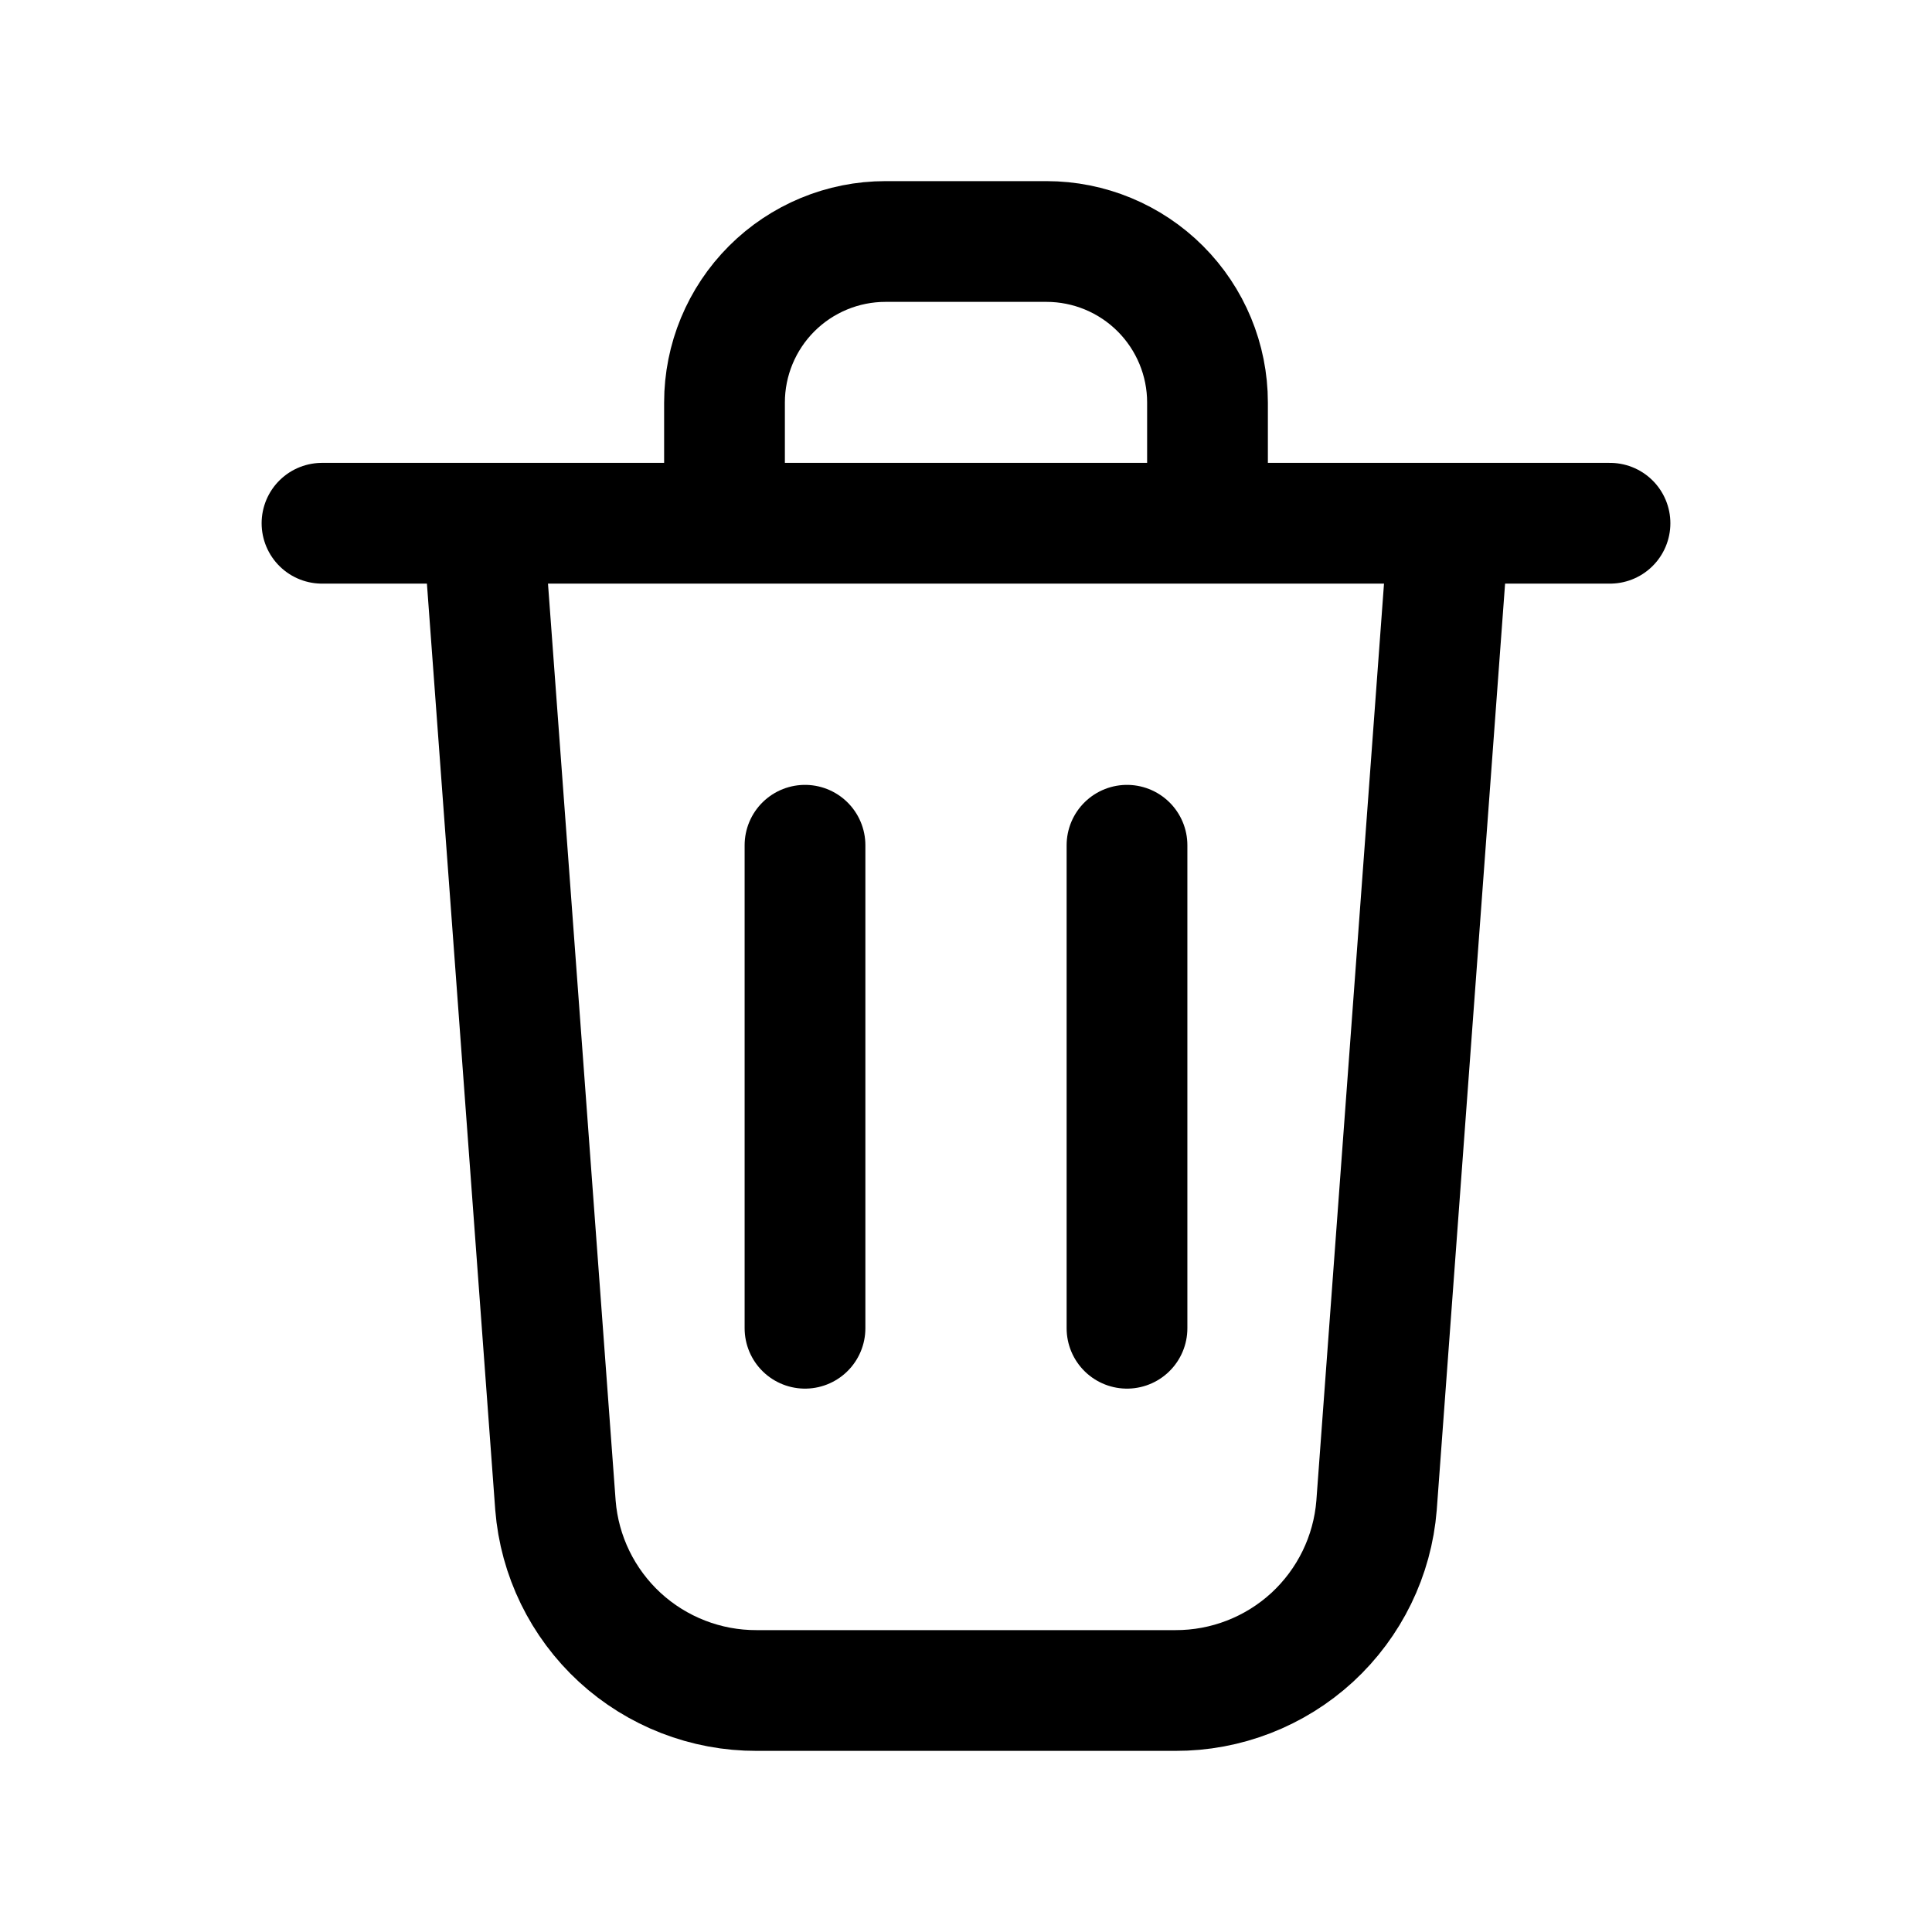
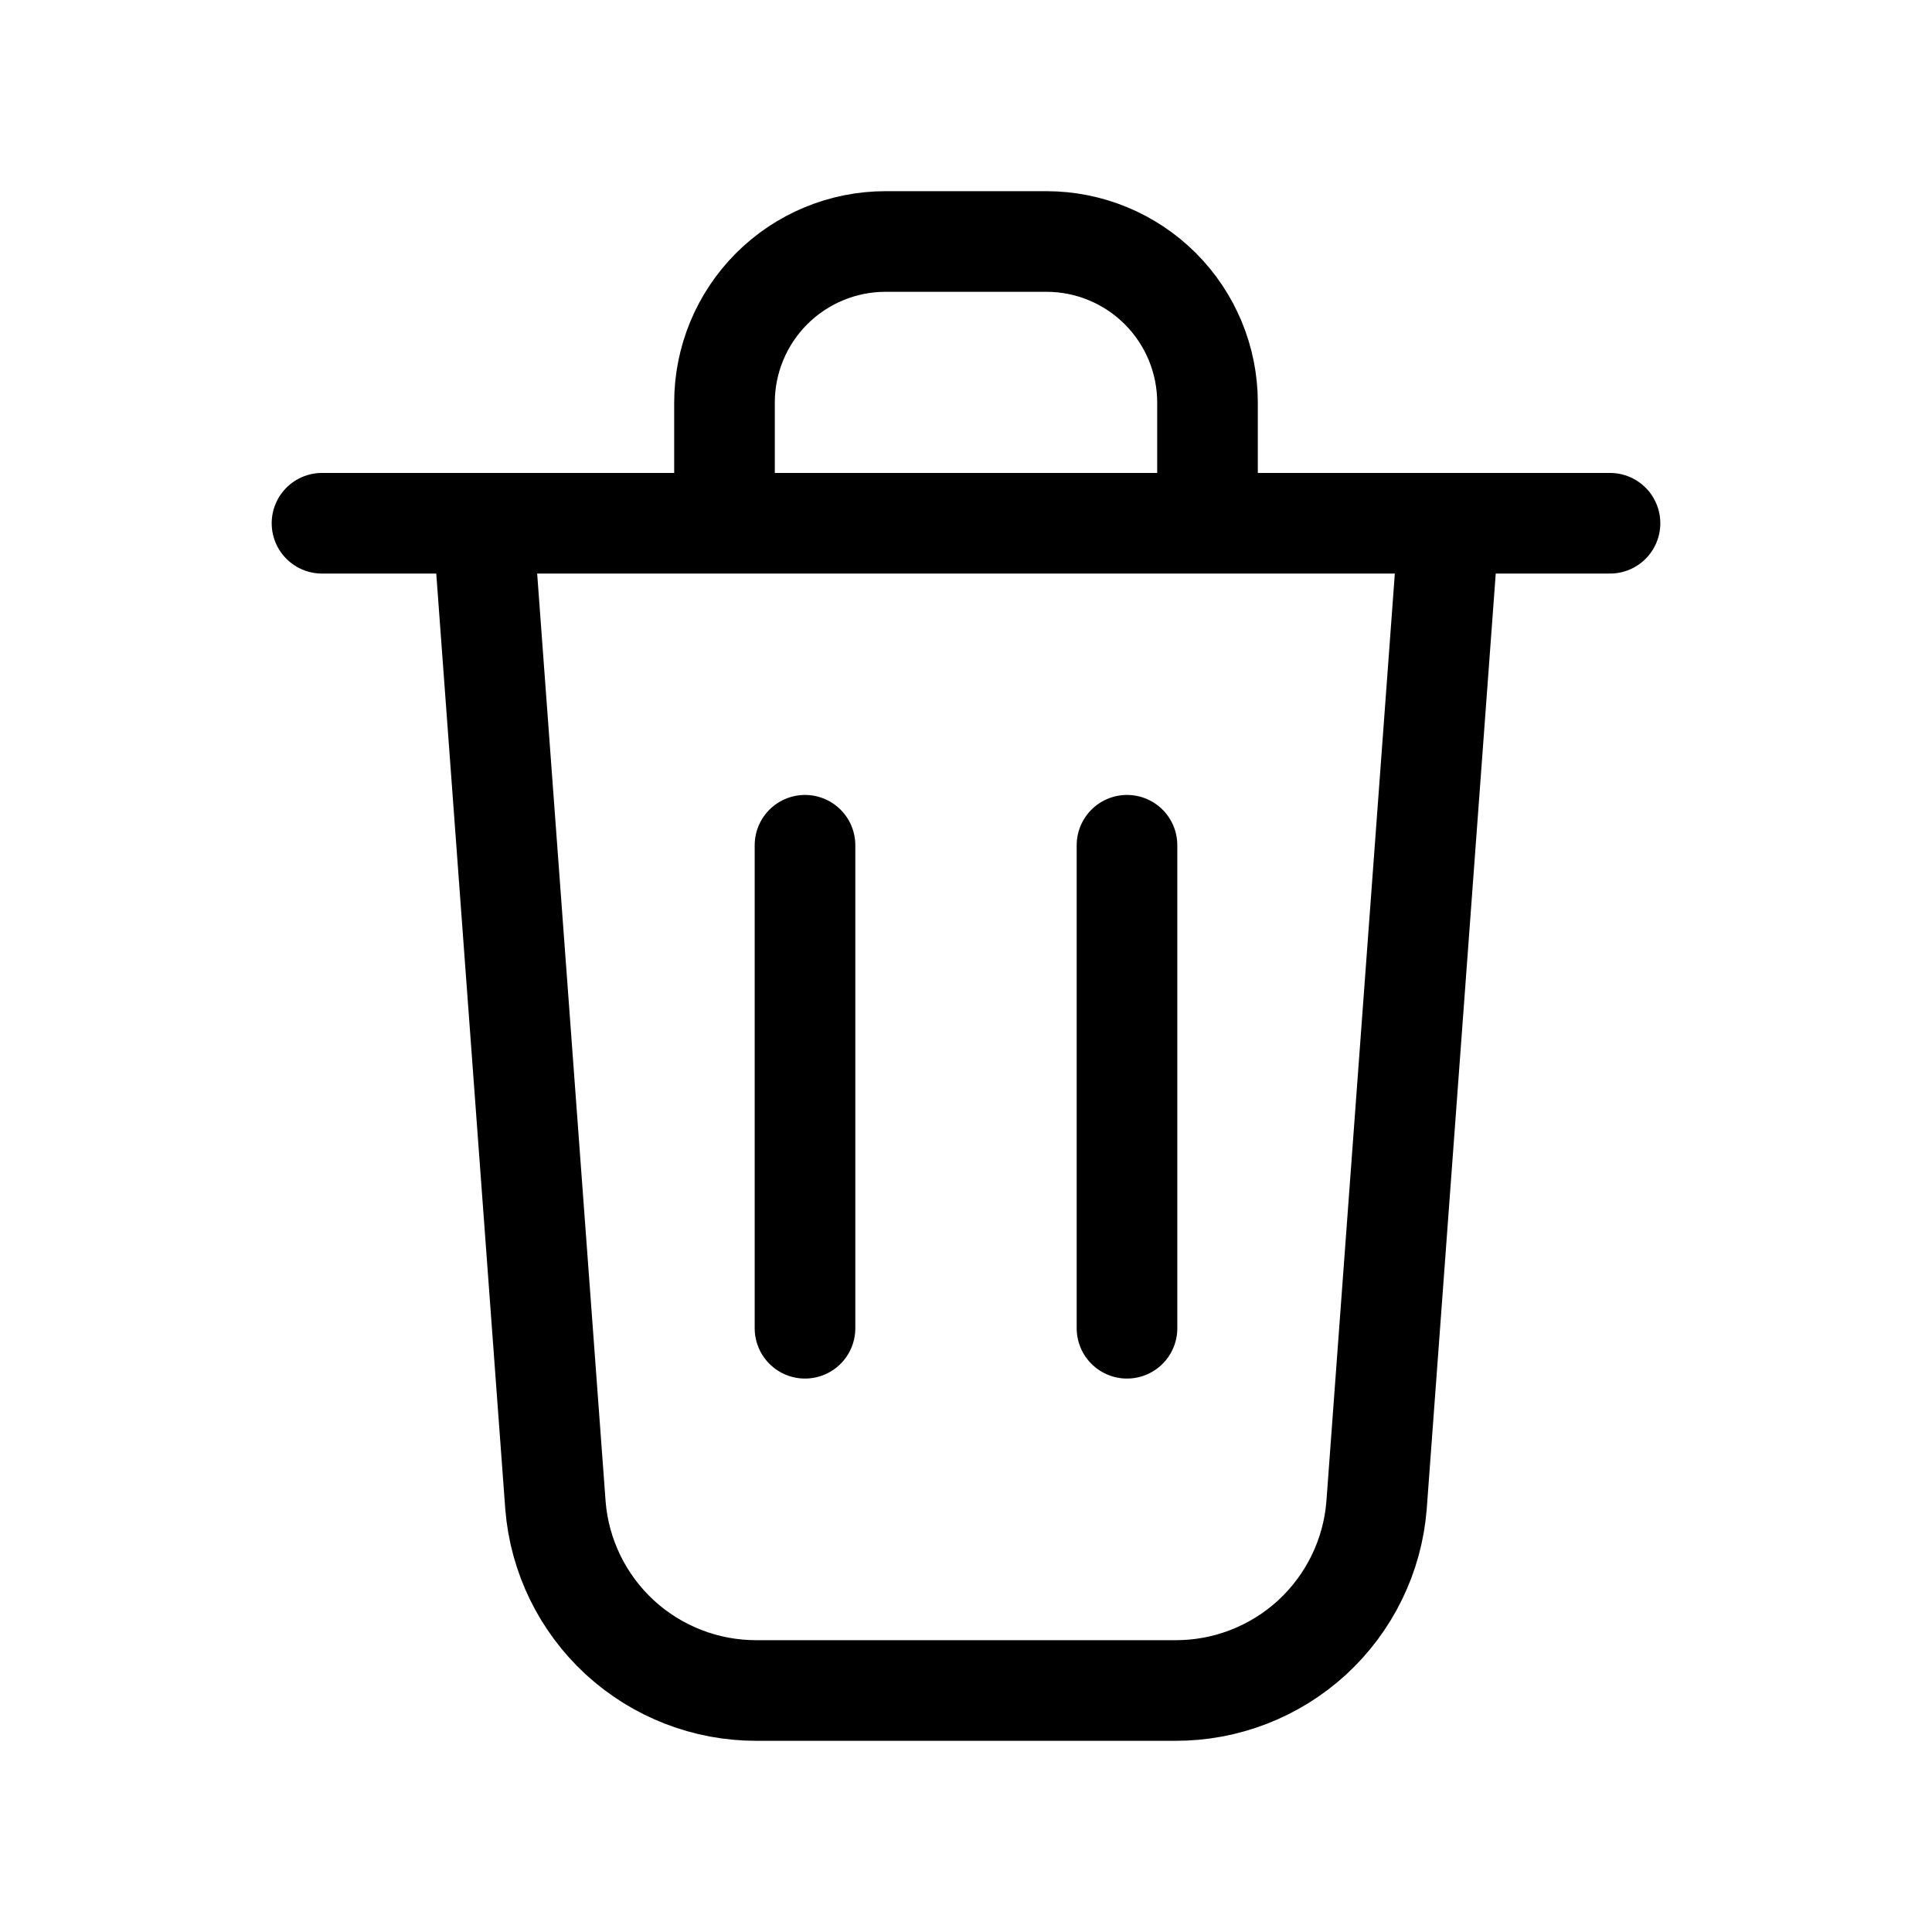
<svg xmlns="http://www.w3.org/2000/svg" width="24" height="24" viewBox="0 0 24 24" fill="none">
-   <path d="M4 6.5H20M9 6.5V5C9 4.47 9.211 3.961 9.586 3.586C9.961 3.211 10.47 3 11 3H13C13.53 3 14.039 3.211 14.414 3.586C14.789 3.961 15 4.47 15 5V6.5M6 6.5L6.9 18.7C6.95 19.328 7.236 19.913 7.699 20.34C8.163 20.766 8.77 21.002 9.4 21H14.6C15.23 21.002 15.837 20.766 16.301 20.34C16.764 19.913 17.05 19.328 17.1 18.7L18 6.5M10 10.5V16.5M14 10.5V16.5" stroke="currentColor" stroke-width="1.5" stroke-linecap="round" stroke-linejoin="round" />
+   <path d="M4 6.5H20M9 6.5V5C9 4.47 9.211 3.961 9.586 3.586C9.961 3.211 10.47 3 11 3H13C13.53 3 14.039 3.211 14.414 3.586C14.789 3.961 15 4.47 15 5V6.5M6 6.5L6.9 18.7C6.95 19.328 7.236 19.913 7.699 20.34C8.163 20.766 8.77 21.002 9.4 21H14.6C15.23 21.002 15.837 20.766 16.301 20.34C16.764 19.913 17.05 19.328 17.1 18.7L18 6.5M10 10.5V16.5M14 10.5V16.5" stroke="currentColor" stroke-width="1.25" stroke-linecap="round" stroke-linejoin="round" />
</svg>
